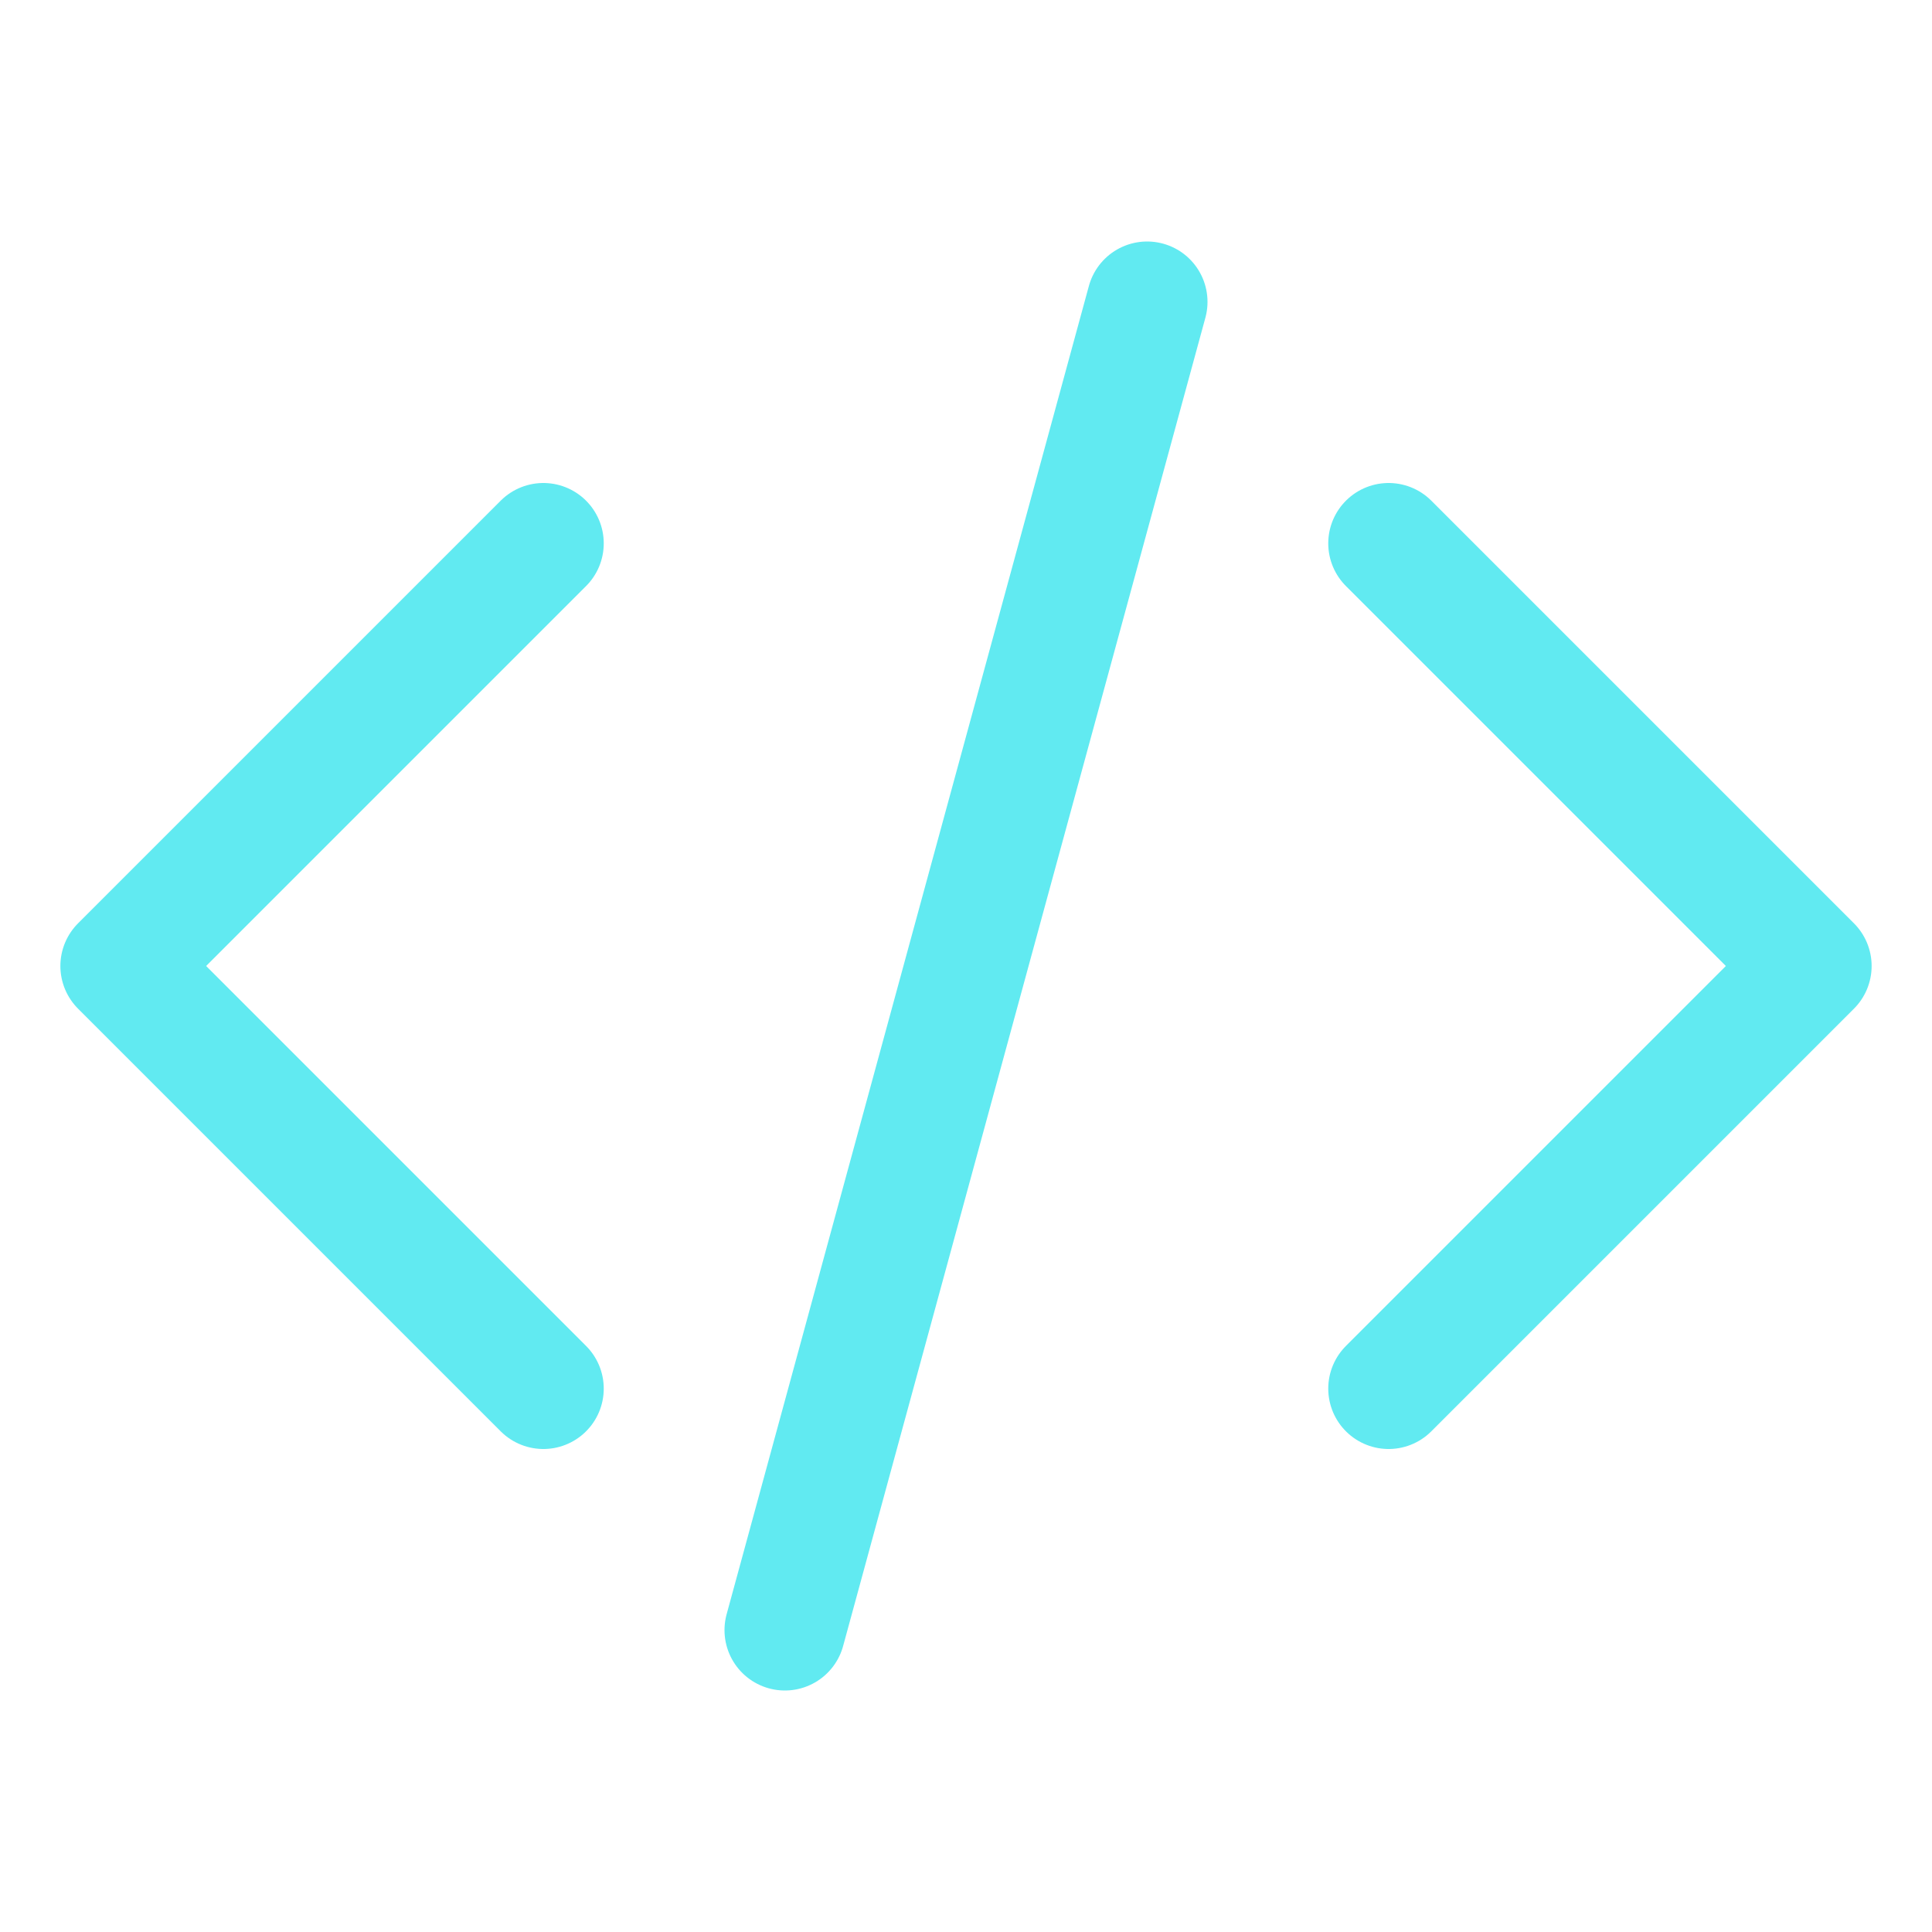
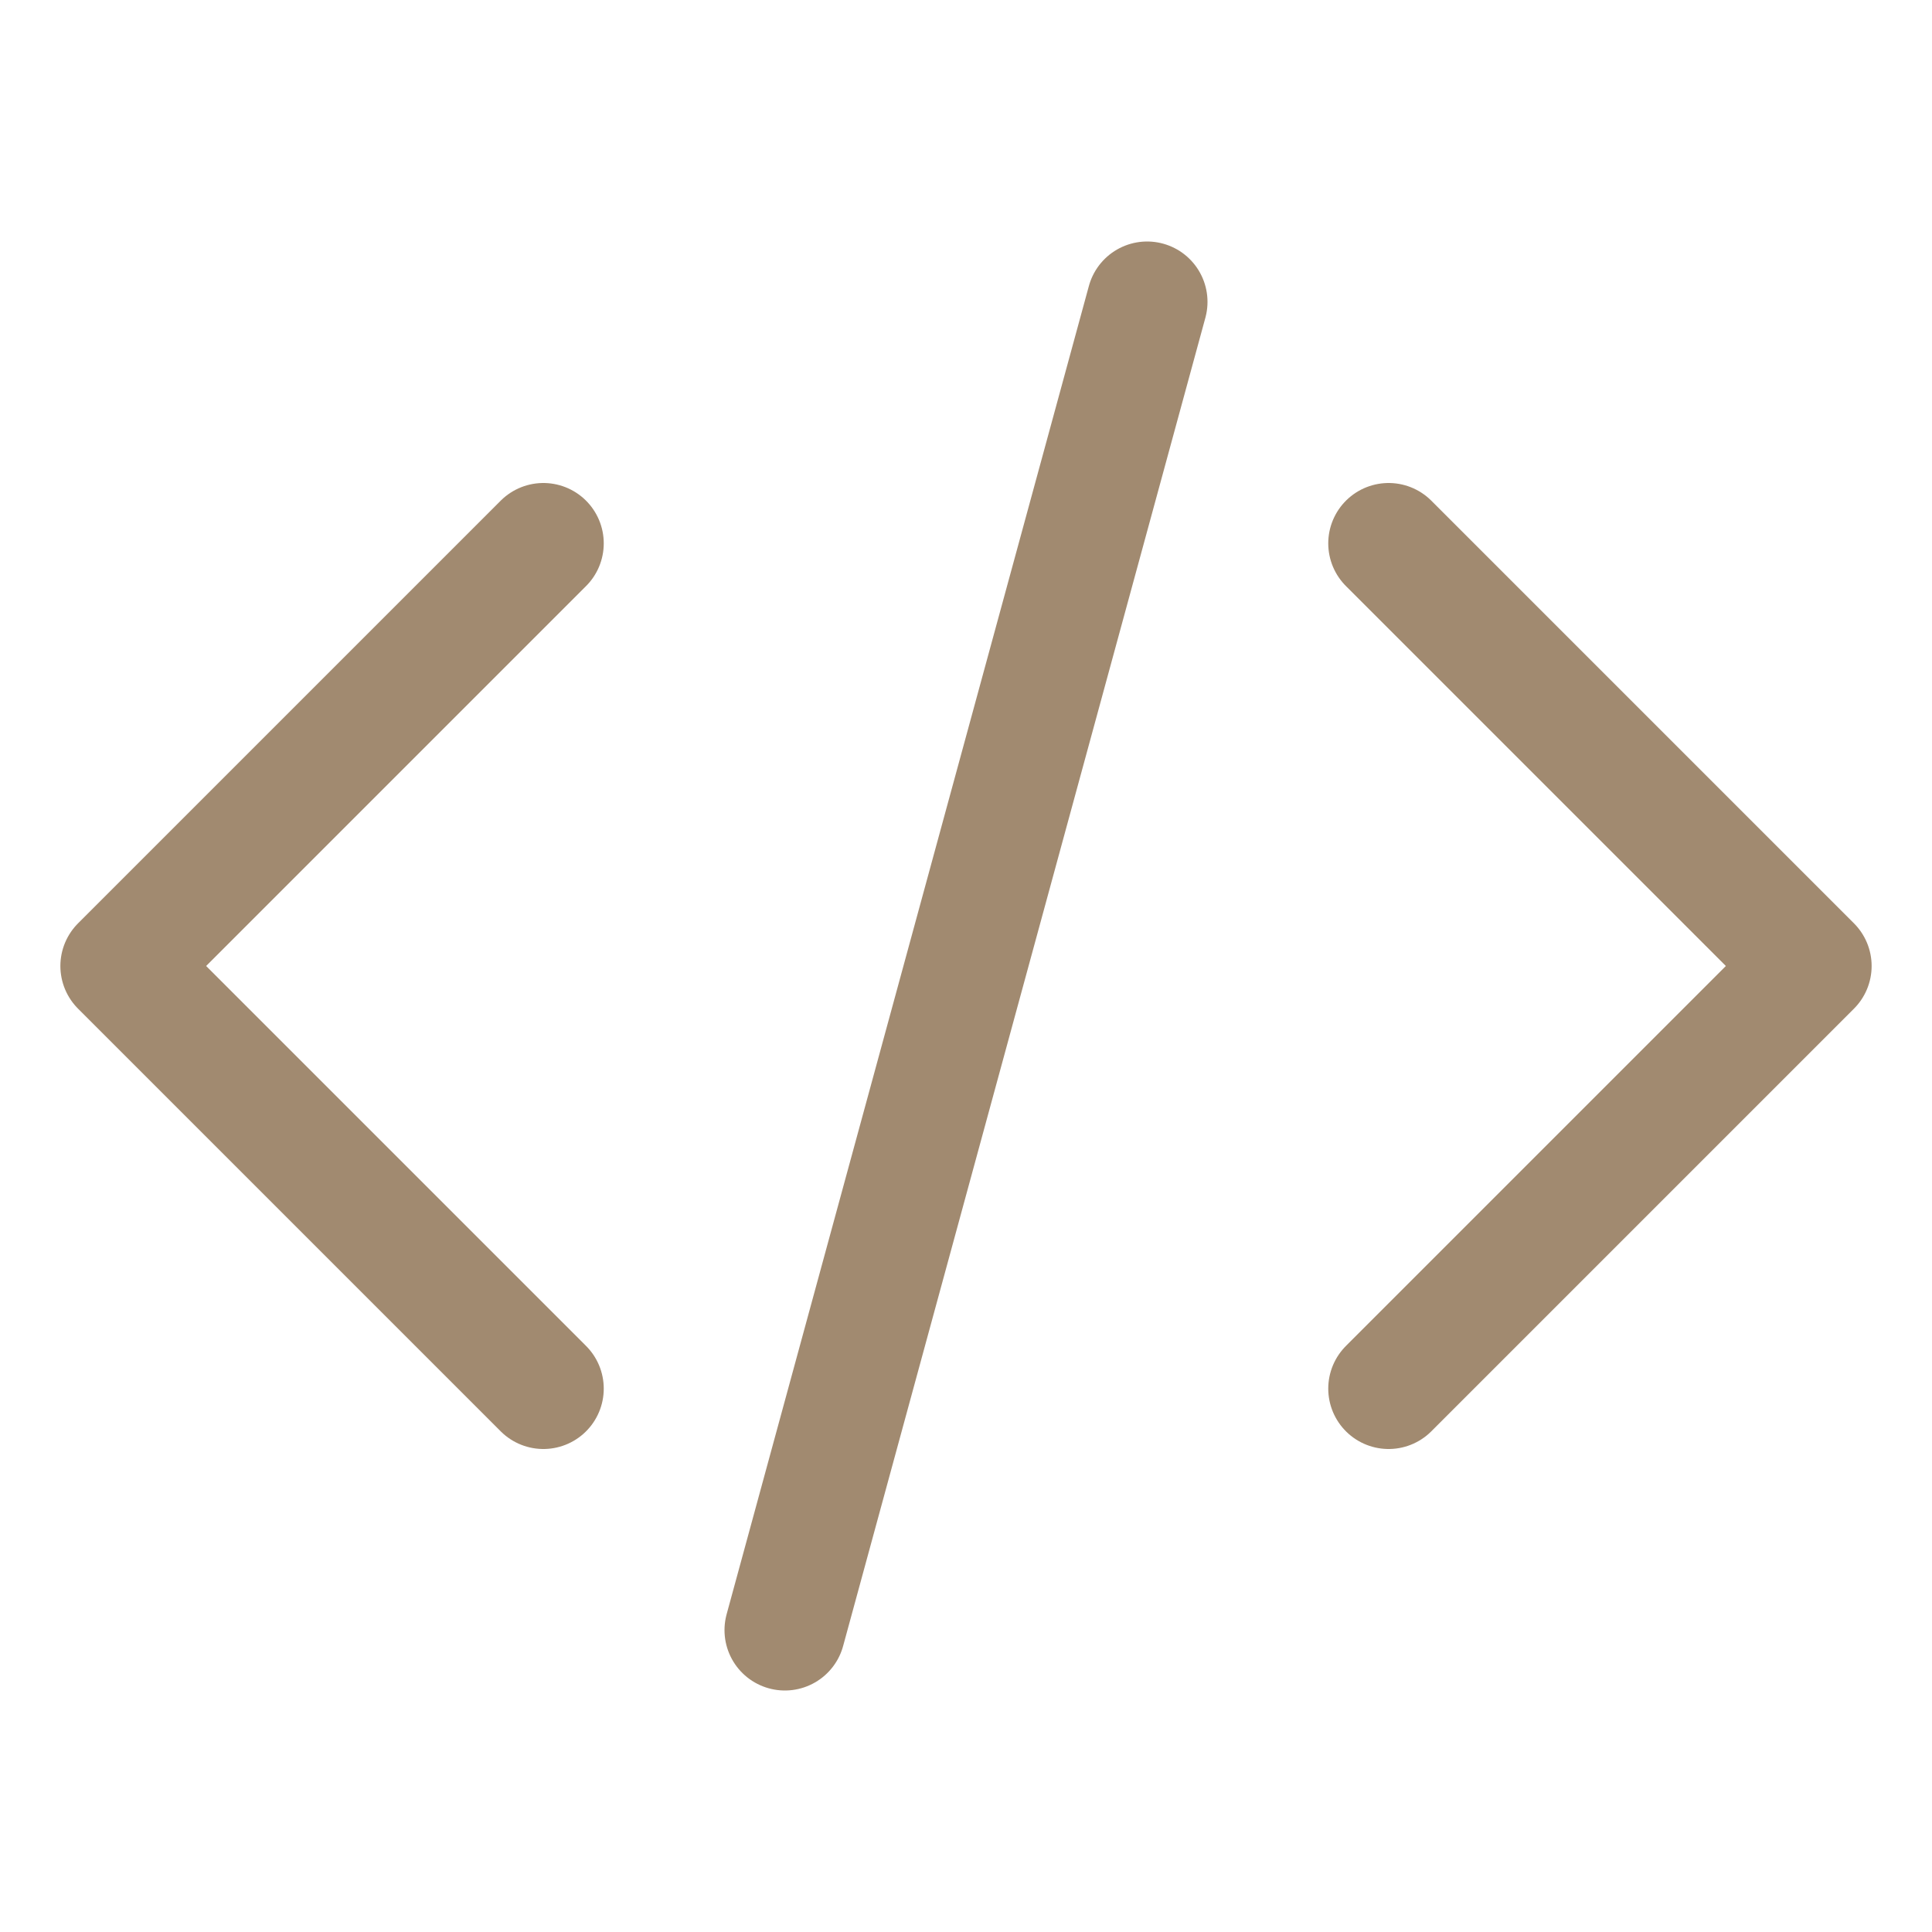
- <svg xmlns="http://www.w3.org/2000/svg" fill="none" viewBox="0 0 24 24" stroke-width="1.5" stroke="#61EAF1">
+ <svg xmlns="http://www.w3.org/2000/svg" fill="none" viewBox="0 0 24 24" stroke-width="1.5" stroke="#a18a70">
  <path stroke-linecap="round" stroke-linejoin="round" d="M17.25 6.75 22.5 12l-5.25 5.25m-10.5 0L1.5 12l5.25-5.25m7.5-3-4.5 16.5" />
</svg>
